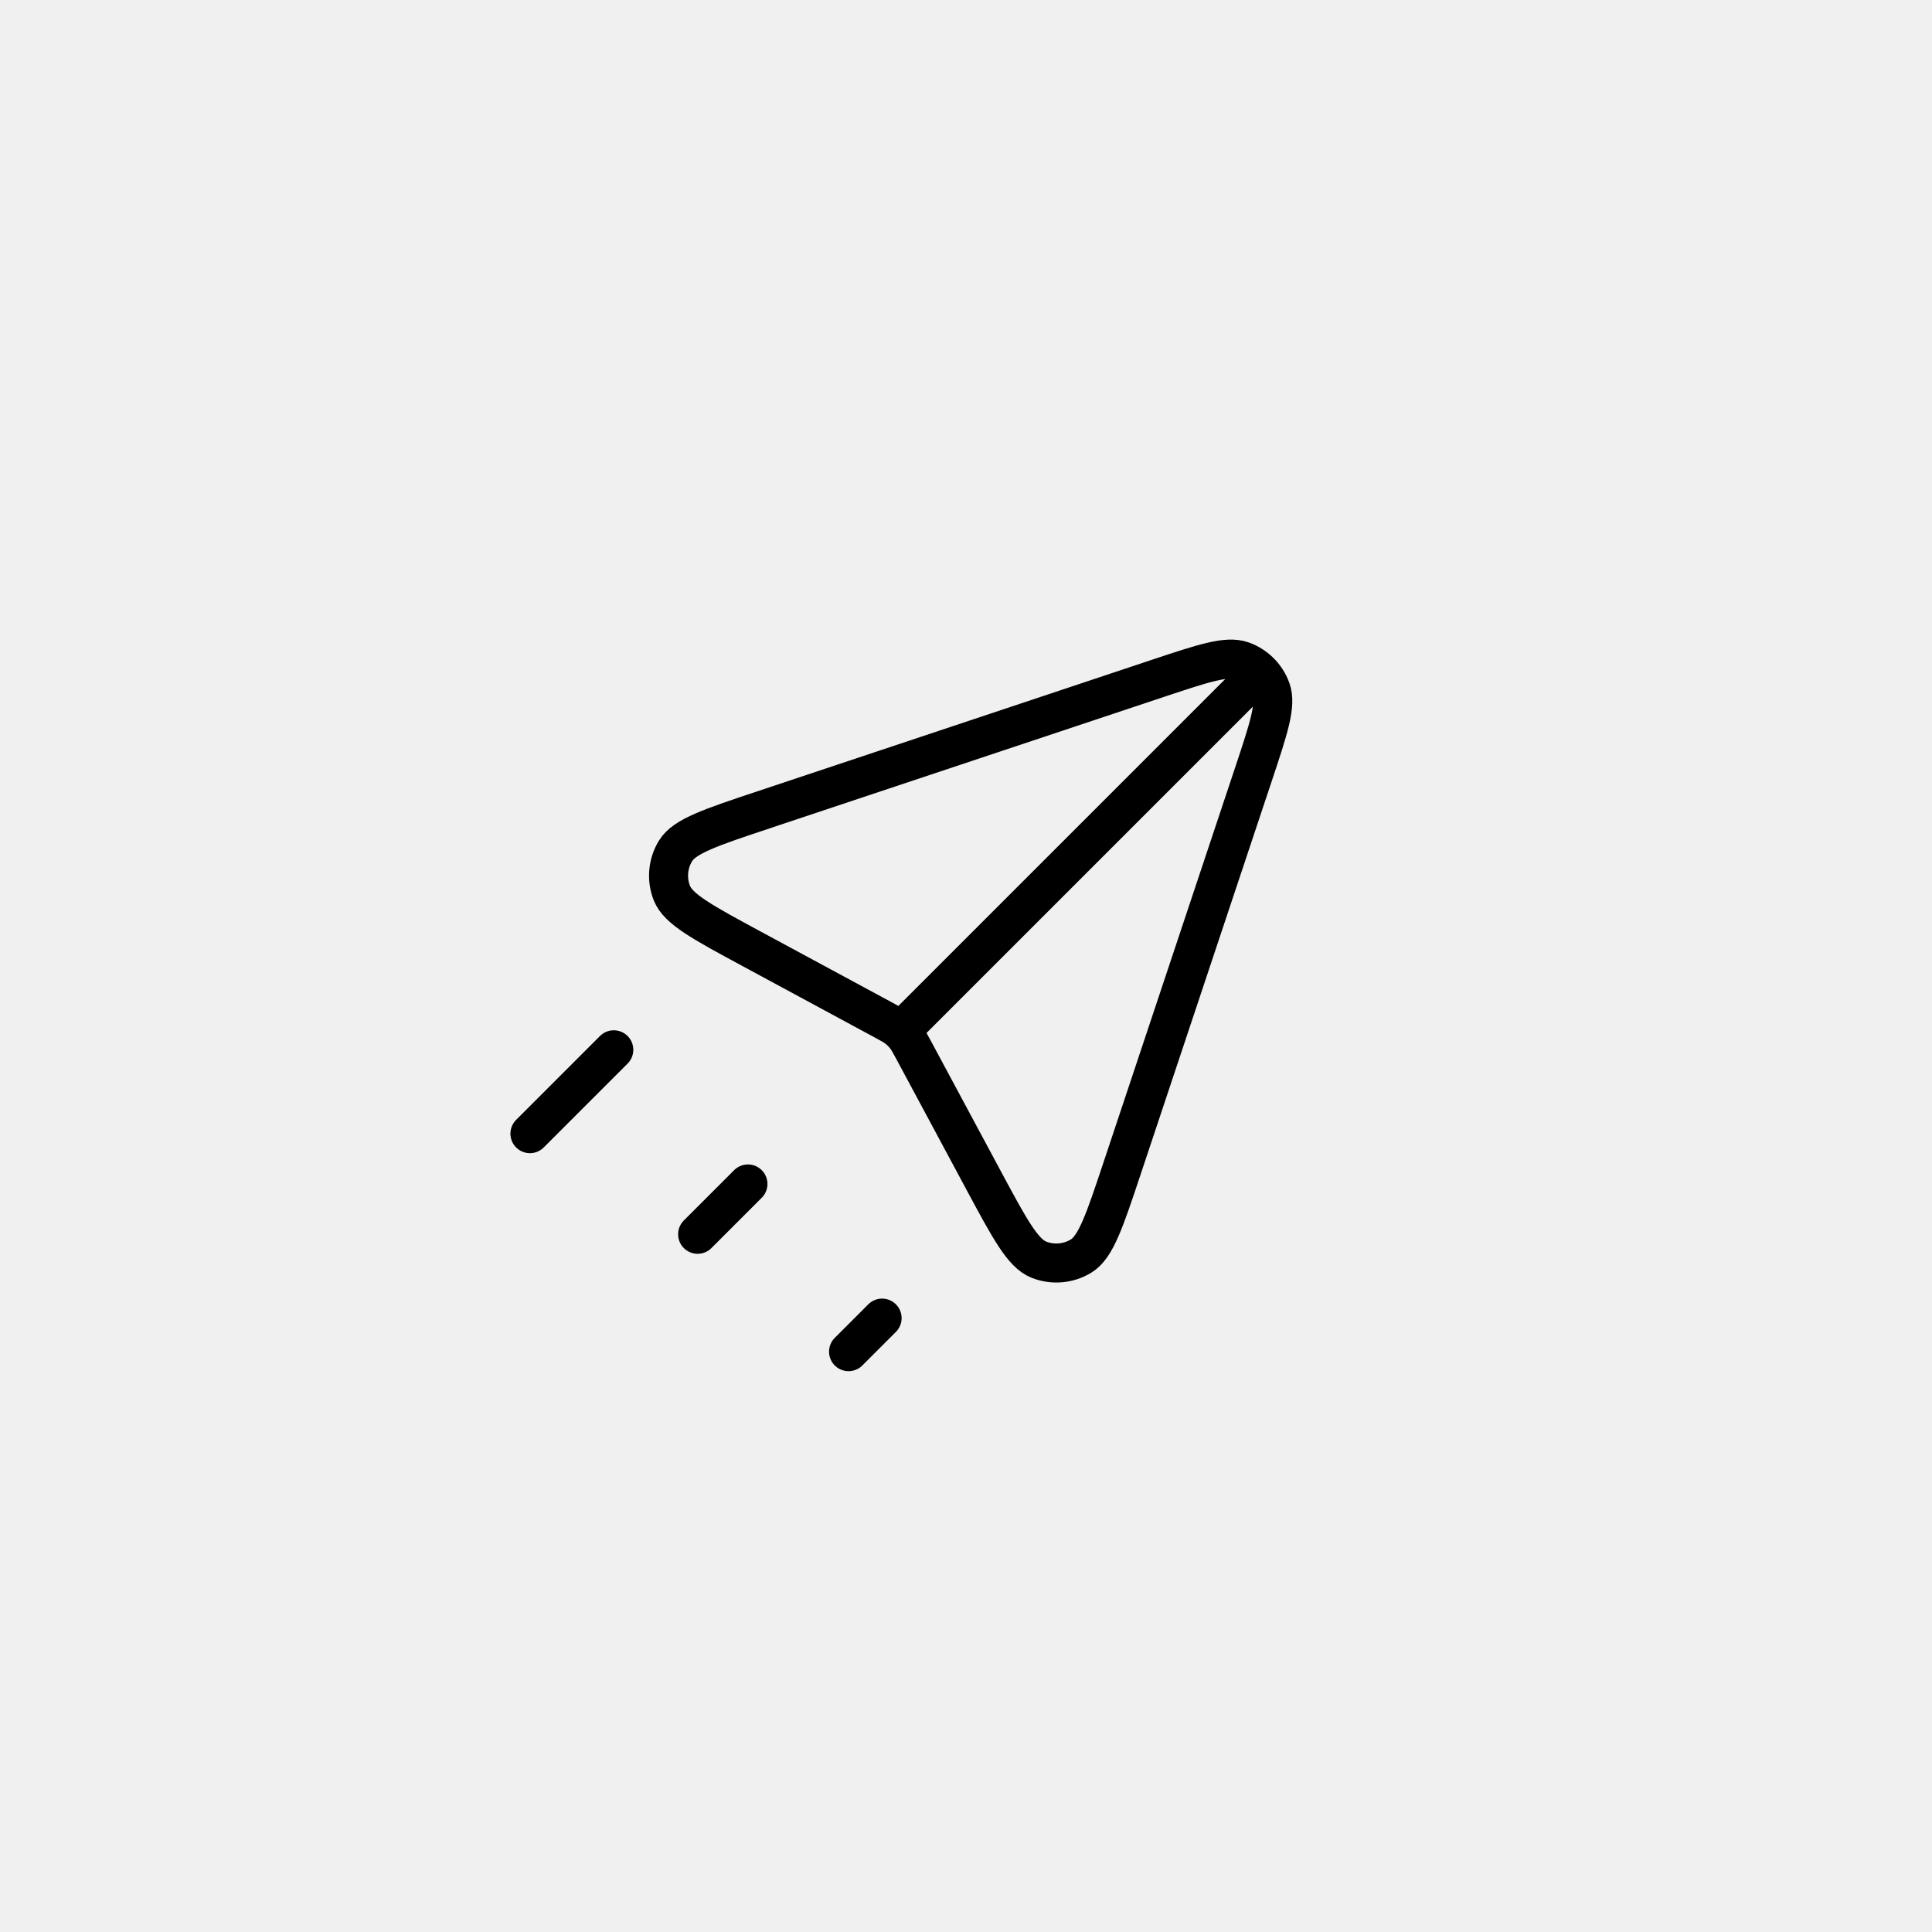
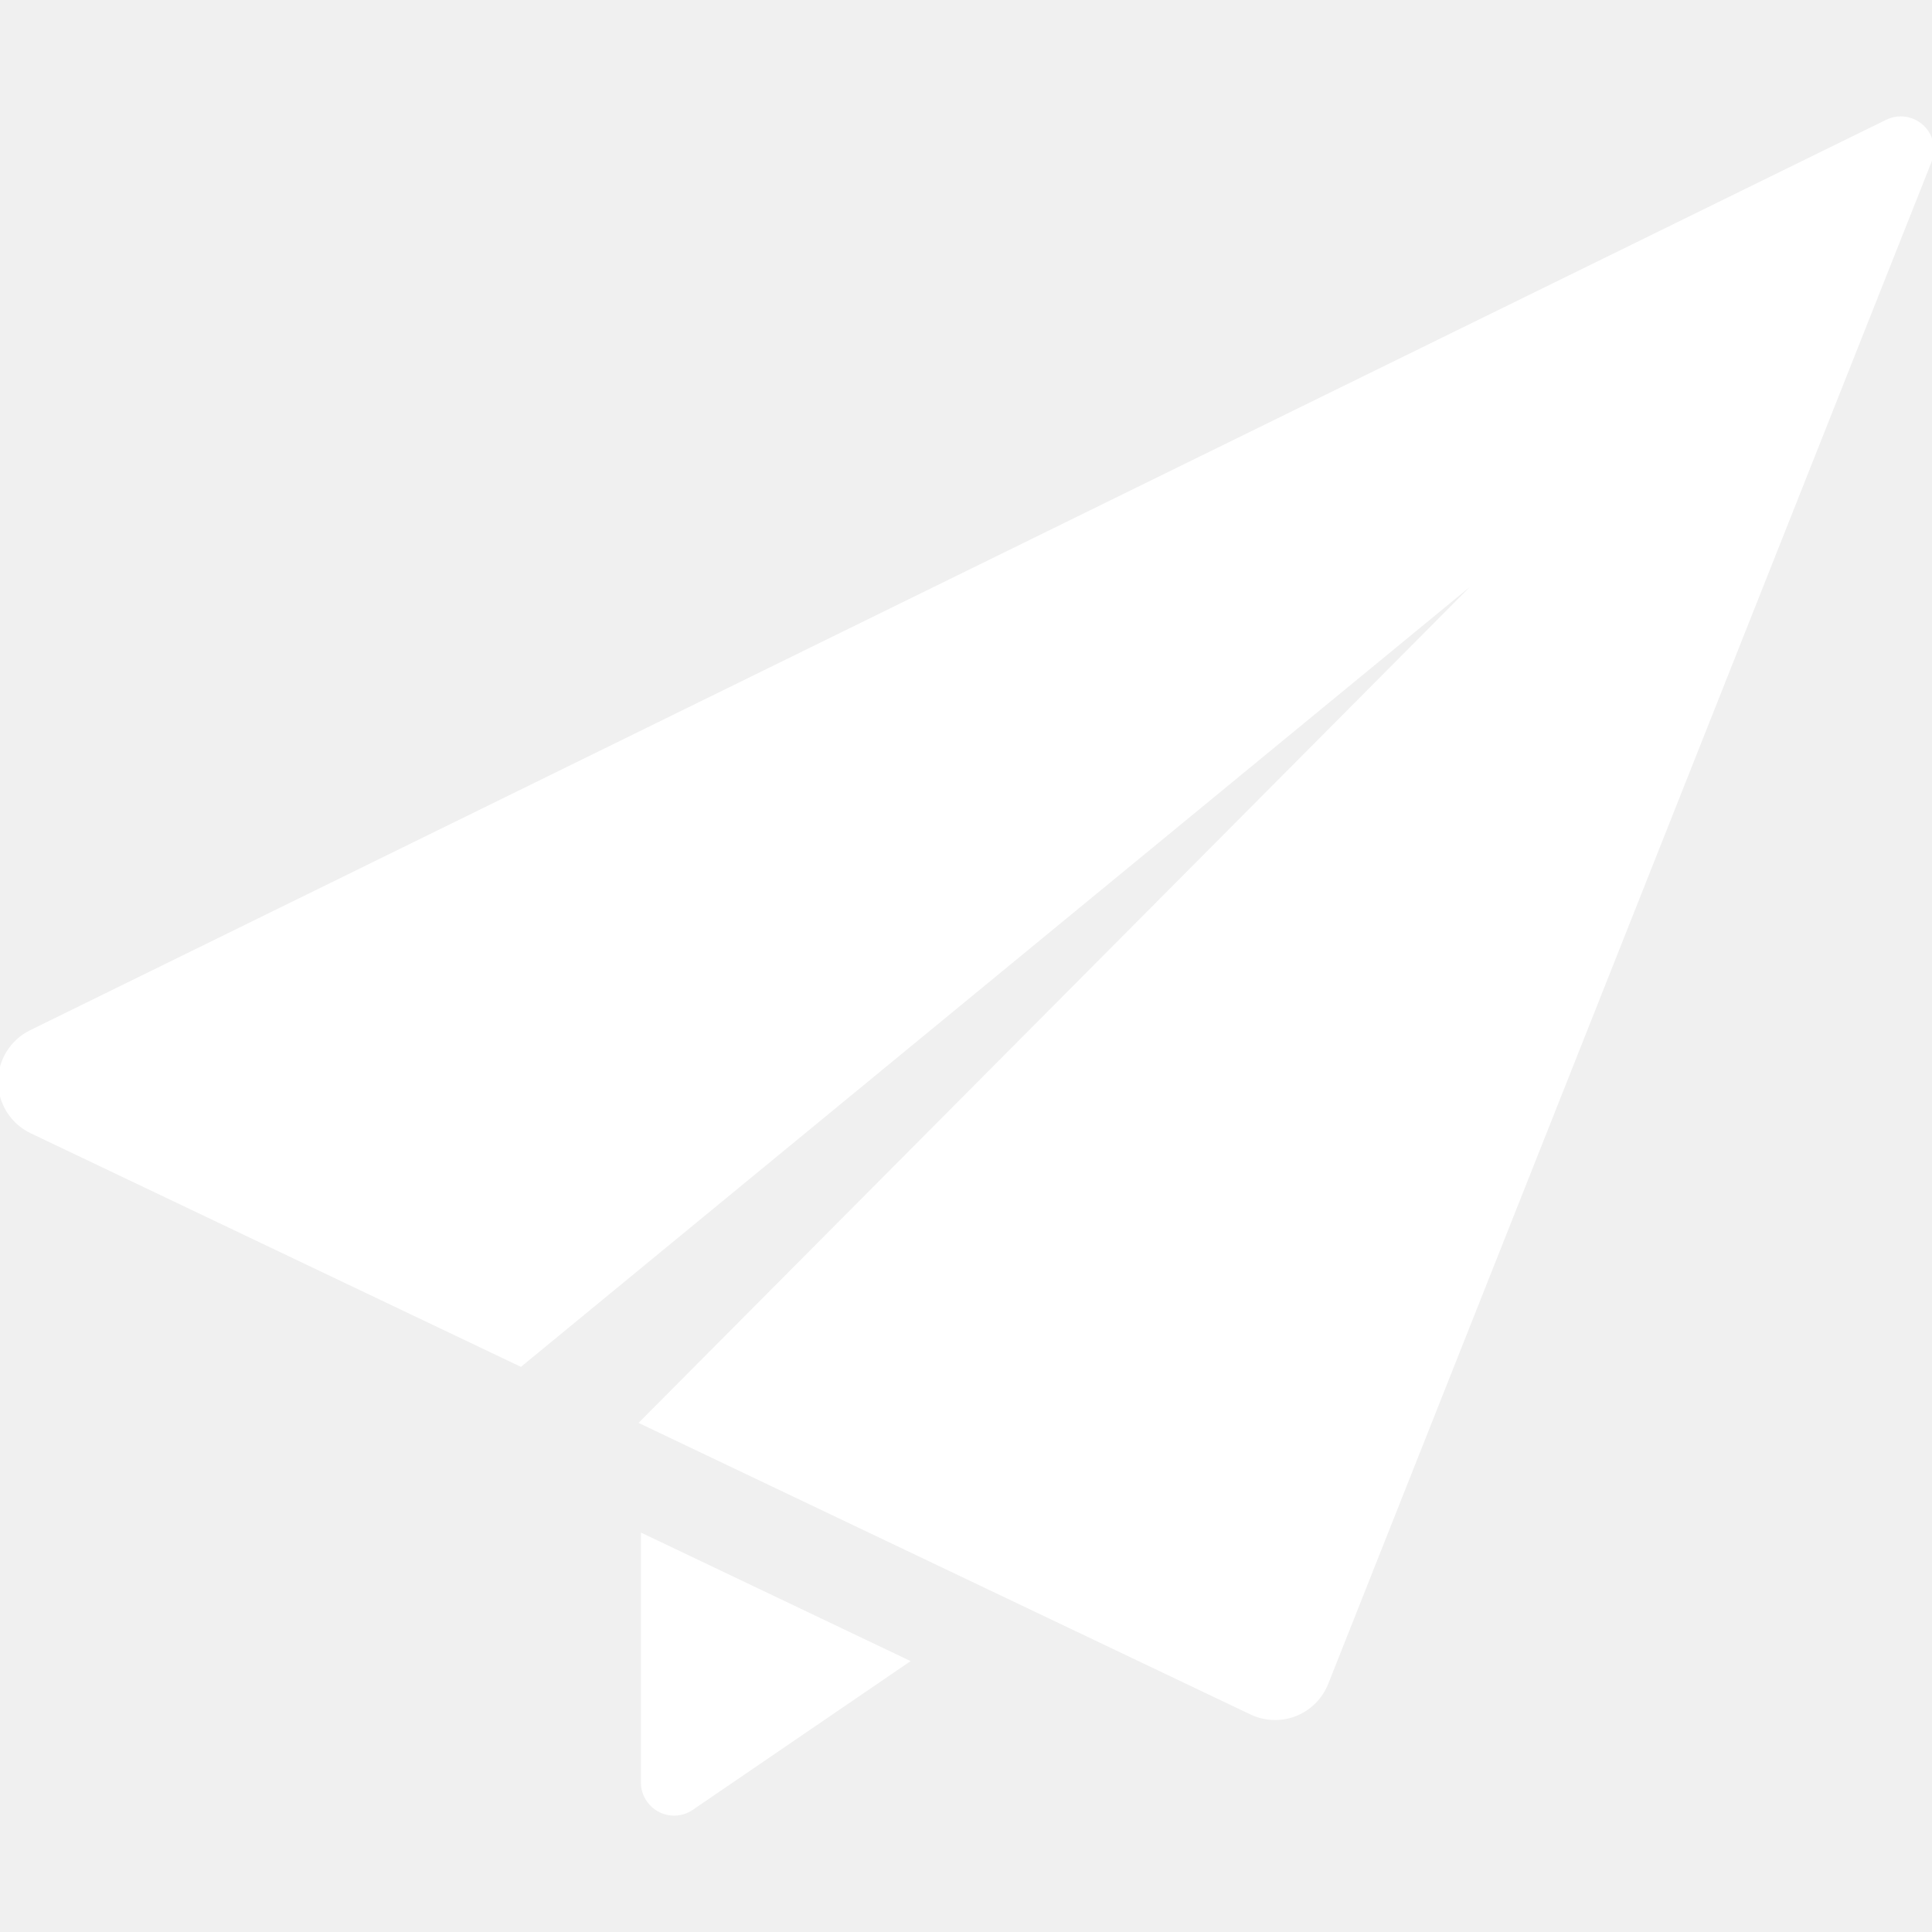
- <svg xmlns="http://www.w3.org/2000/svg" width="99" height="99" viewBox="0 0 99 99" fill="none">
-   <path d="M64.56 34.435L46.156 52.839M27.155 58.091L31.452 53.794M35.748 63.247L38.326 60.669M43.482 69.262L45.201 67.543M46.836 53.842L50.389 60.46C51.734 62.965 52.407 64.218 53.228 64.546C53.941 64.831 54.747 64.762 55.402 64.36C56.156 63.897 56.605 62.548 57.504 59.85L64.225 39.69C65.016 37.315 65.412 36.127 65.13 35.337C64.885 34.65 64.345 34.11 63.657 33.864C62.868 33.583 61.68 33.979 59.305 34.77L39.117 41.5C36.427 42.397 35.082 42.845 34.619 43.597C34.217 44.251 34.147 45.056 34.43 45.769C34.757 46.59 36.004 47.264 38.499 48.611L45.257 52.26C45.639 52.466 45.83 52.569 45.996 52.702C46.145 52.819 46.279 52.953 46.396 53.102C46.528 53.269 46.63 53.46 46.836 53.842Z" stroke="black" stroke-width="2" stroke-linecap="round" stroke-linejoin="round" />
+ <svg xmlns="http://www.w3.org/2000/svg" fill="#ffffff" height="10px" width="10px" version="1.1" id="Capa_1" viewBox="0 0 495.003 495.003" xml:space="preserve" stroke="#ffffff">
+   <g id="SVGRepo_bgCarrier" stroke-width="0" />
+   <g id="SVGRepo_tracerCarrier" stroke-linecap="round" stroke-linejoin="round" />
+   <g id="SVGRepo_iconCarrier">
+     <g id="XMLID_51_">
+       <path id="XMLID_53_" d="M164.711,456.687c0,2.966,1.647,5.686,4.266,7.072c2.617,1.385,5.799,1.207,8.245-0.468l55.09-37.616 l-67.6-32.22V456.687z" />
+       <path id="XMLID_52_" d="M492.431,32.443c-1.513-1.395-3.466-2.125-5.44-2.125c-1.19,0-2.377,0.264-3.5,0.816L7.905,264.422 c-4.861,2.389-7.937,7.353-7.904,12.783c0.033,5.423,3.161,10.353,8.057,12.689l125.342,59.724l250.62-205.99L164.455,364.414 l156.145,74.4c1.918,0.919,4.012,1.376,6.084,1.376c1.768,0,3.519-0.322,5.186-0.977c3.637-1.438,6.527-4.318,7.97-7.956 L494.436,41.257C495.66,38.188,494.862,34.679,492.431,32.443z" />
+     </g>
+   </g>
</svg>
